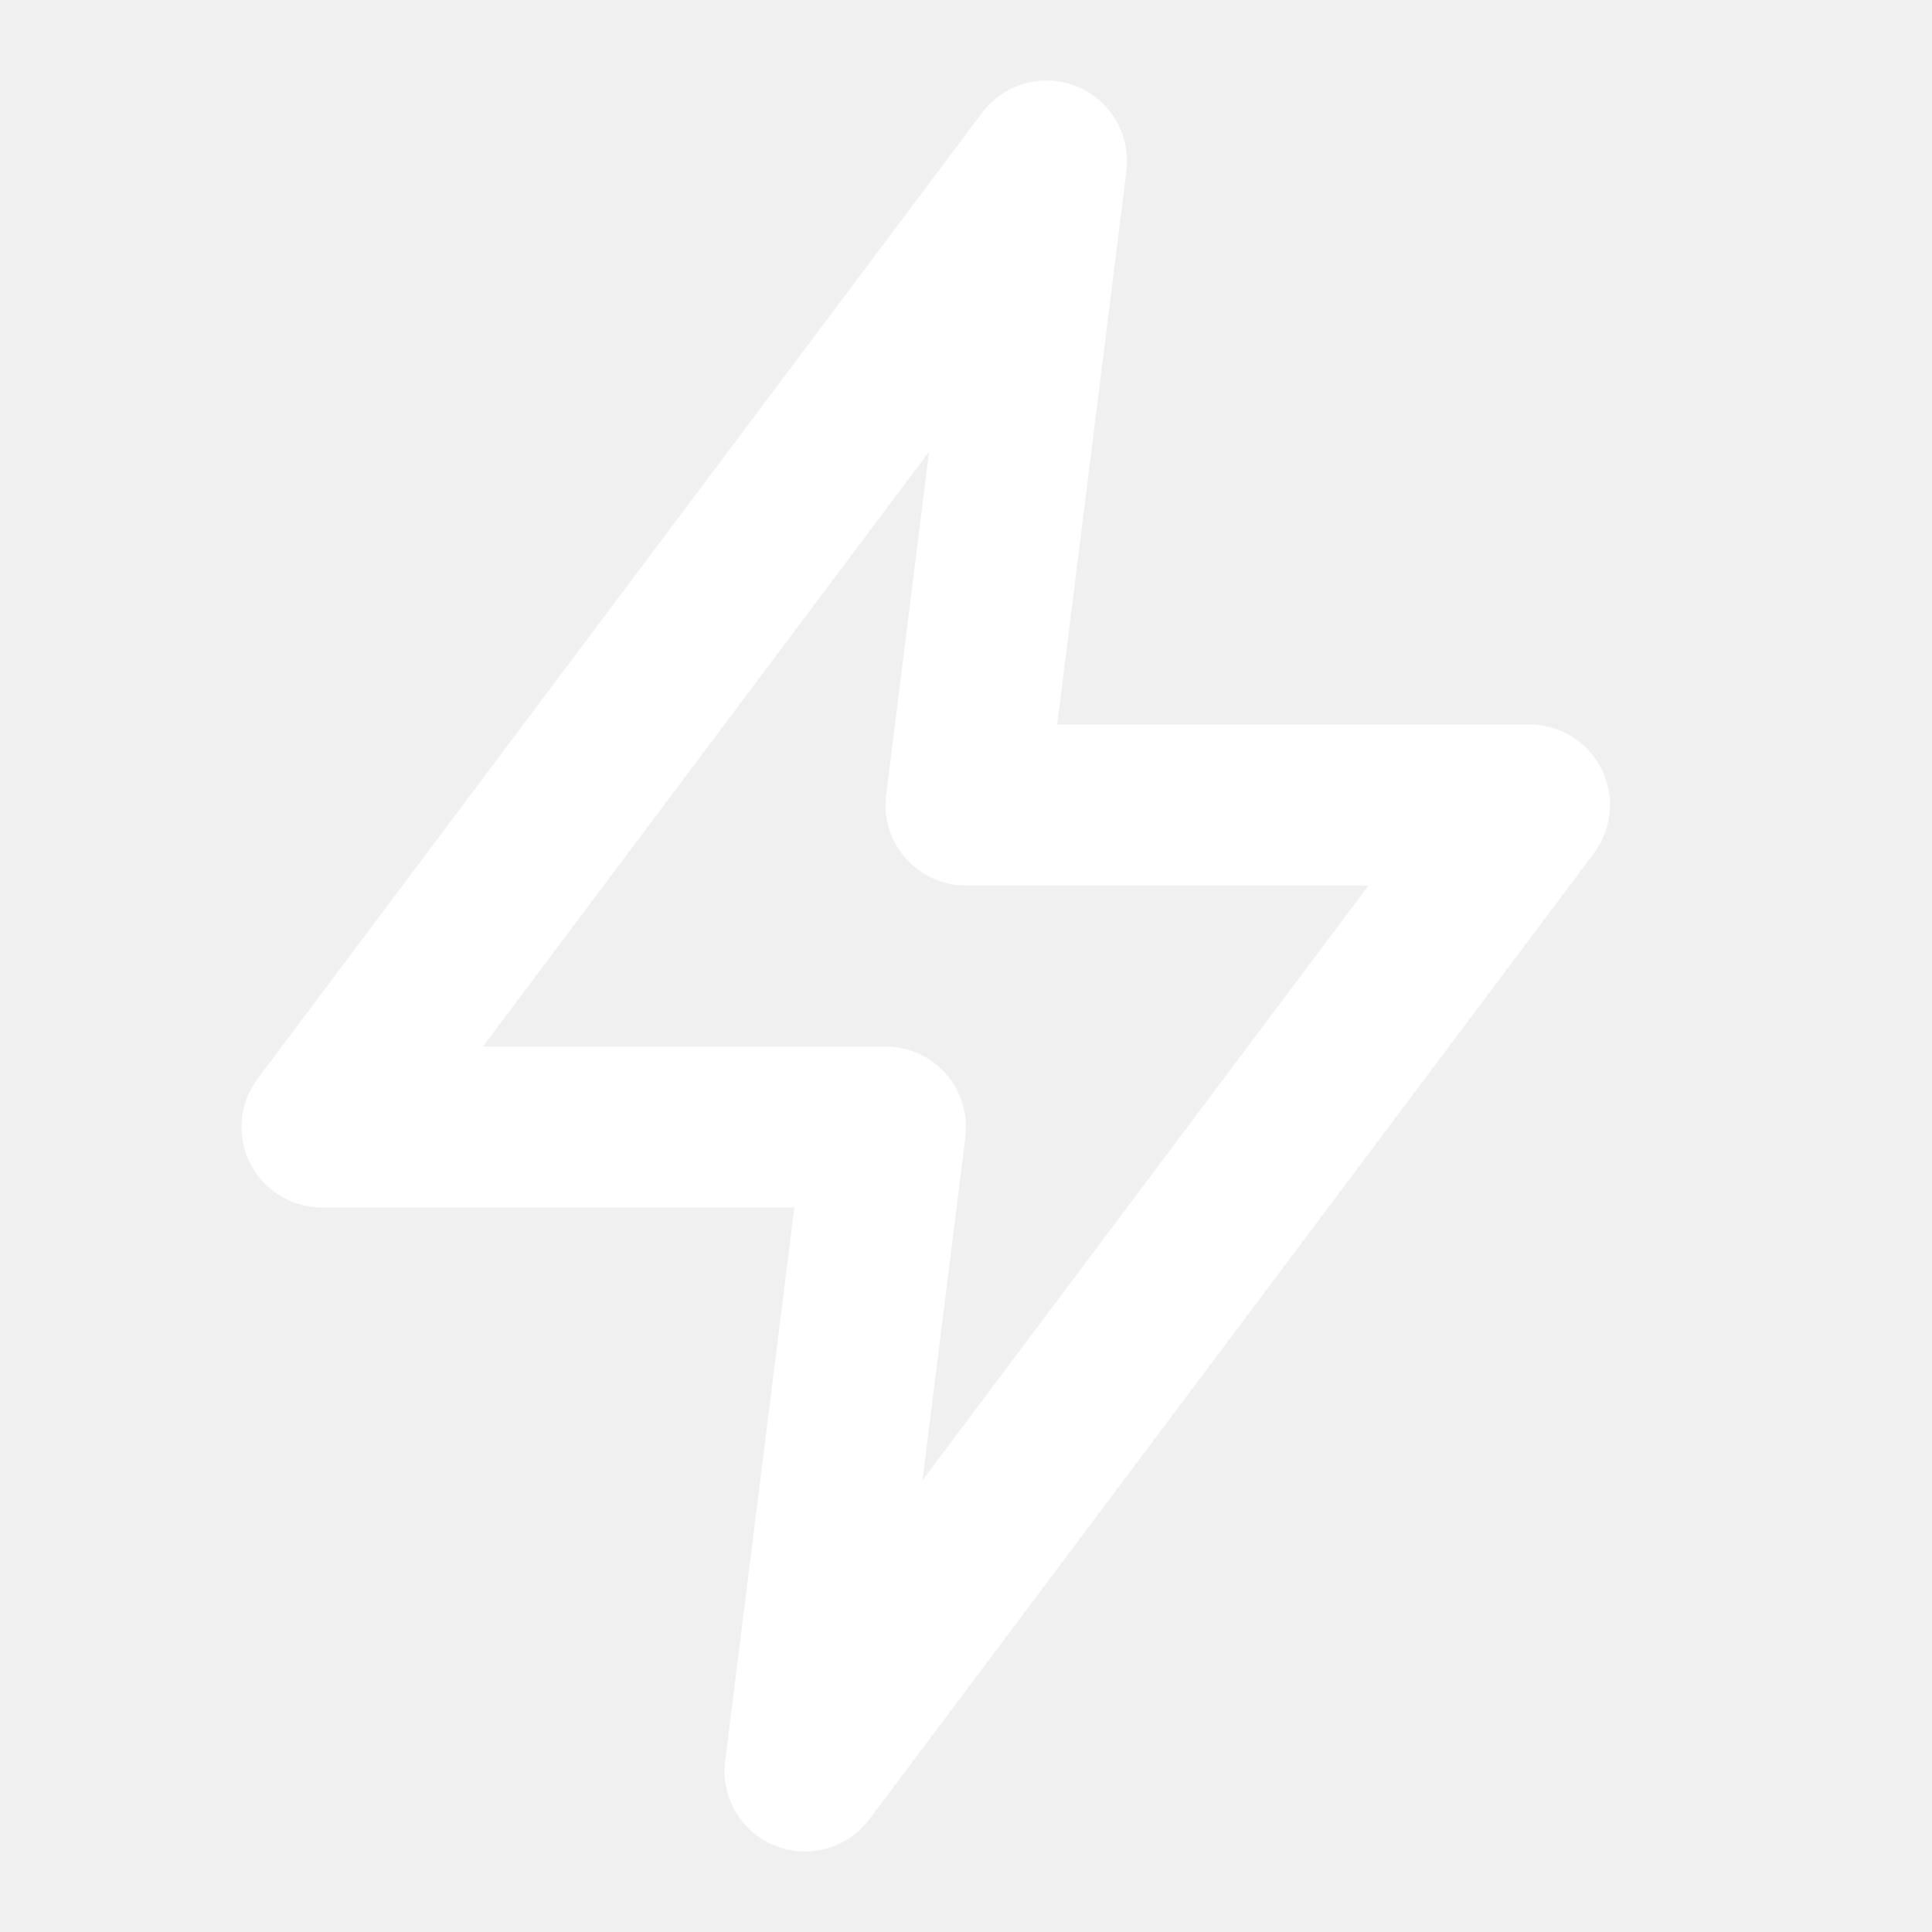
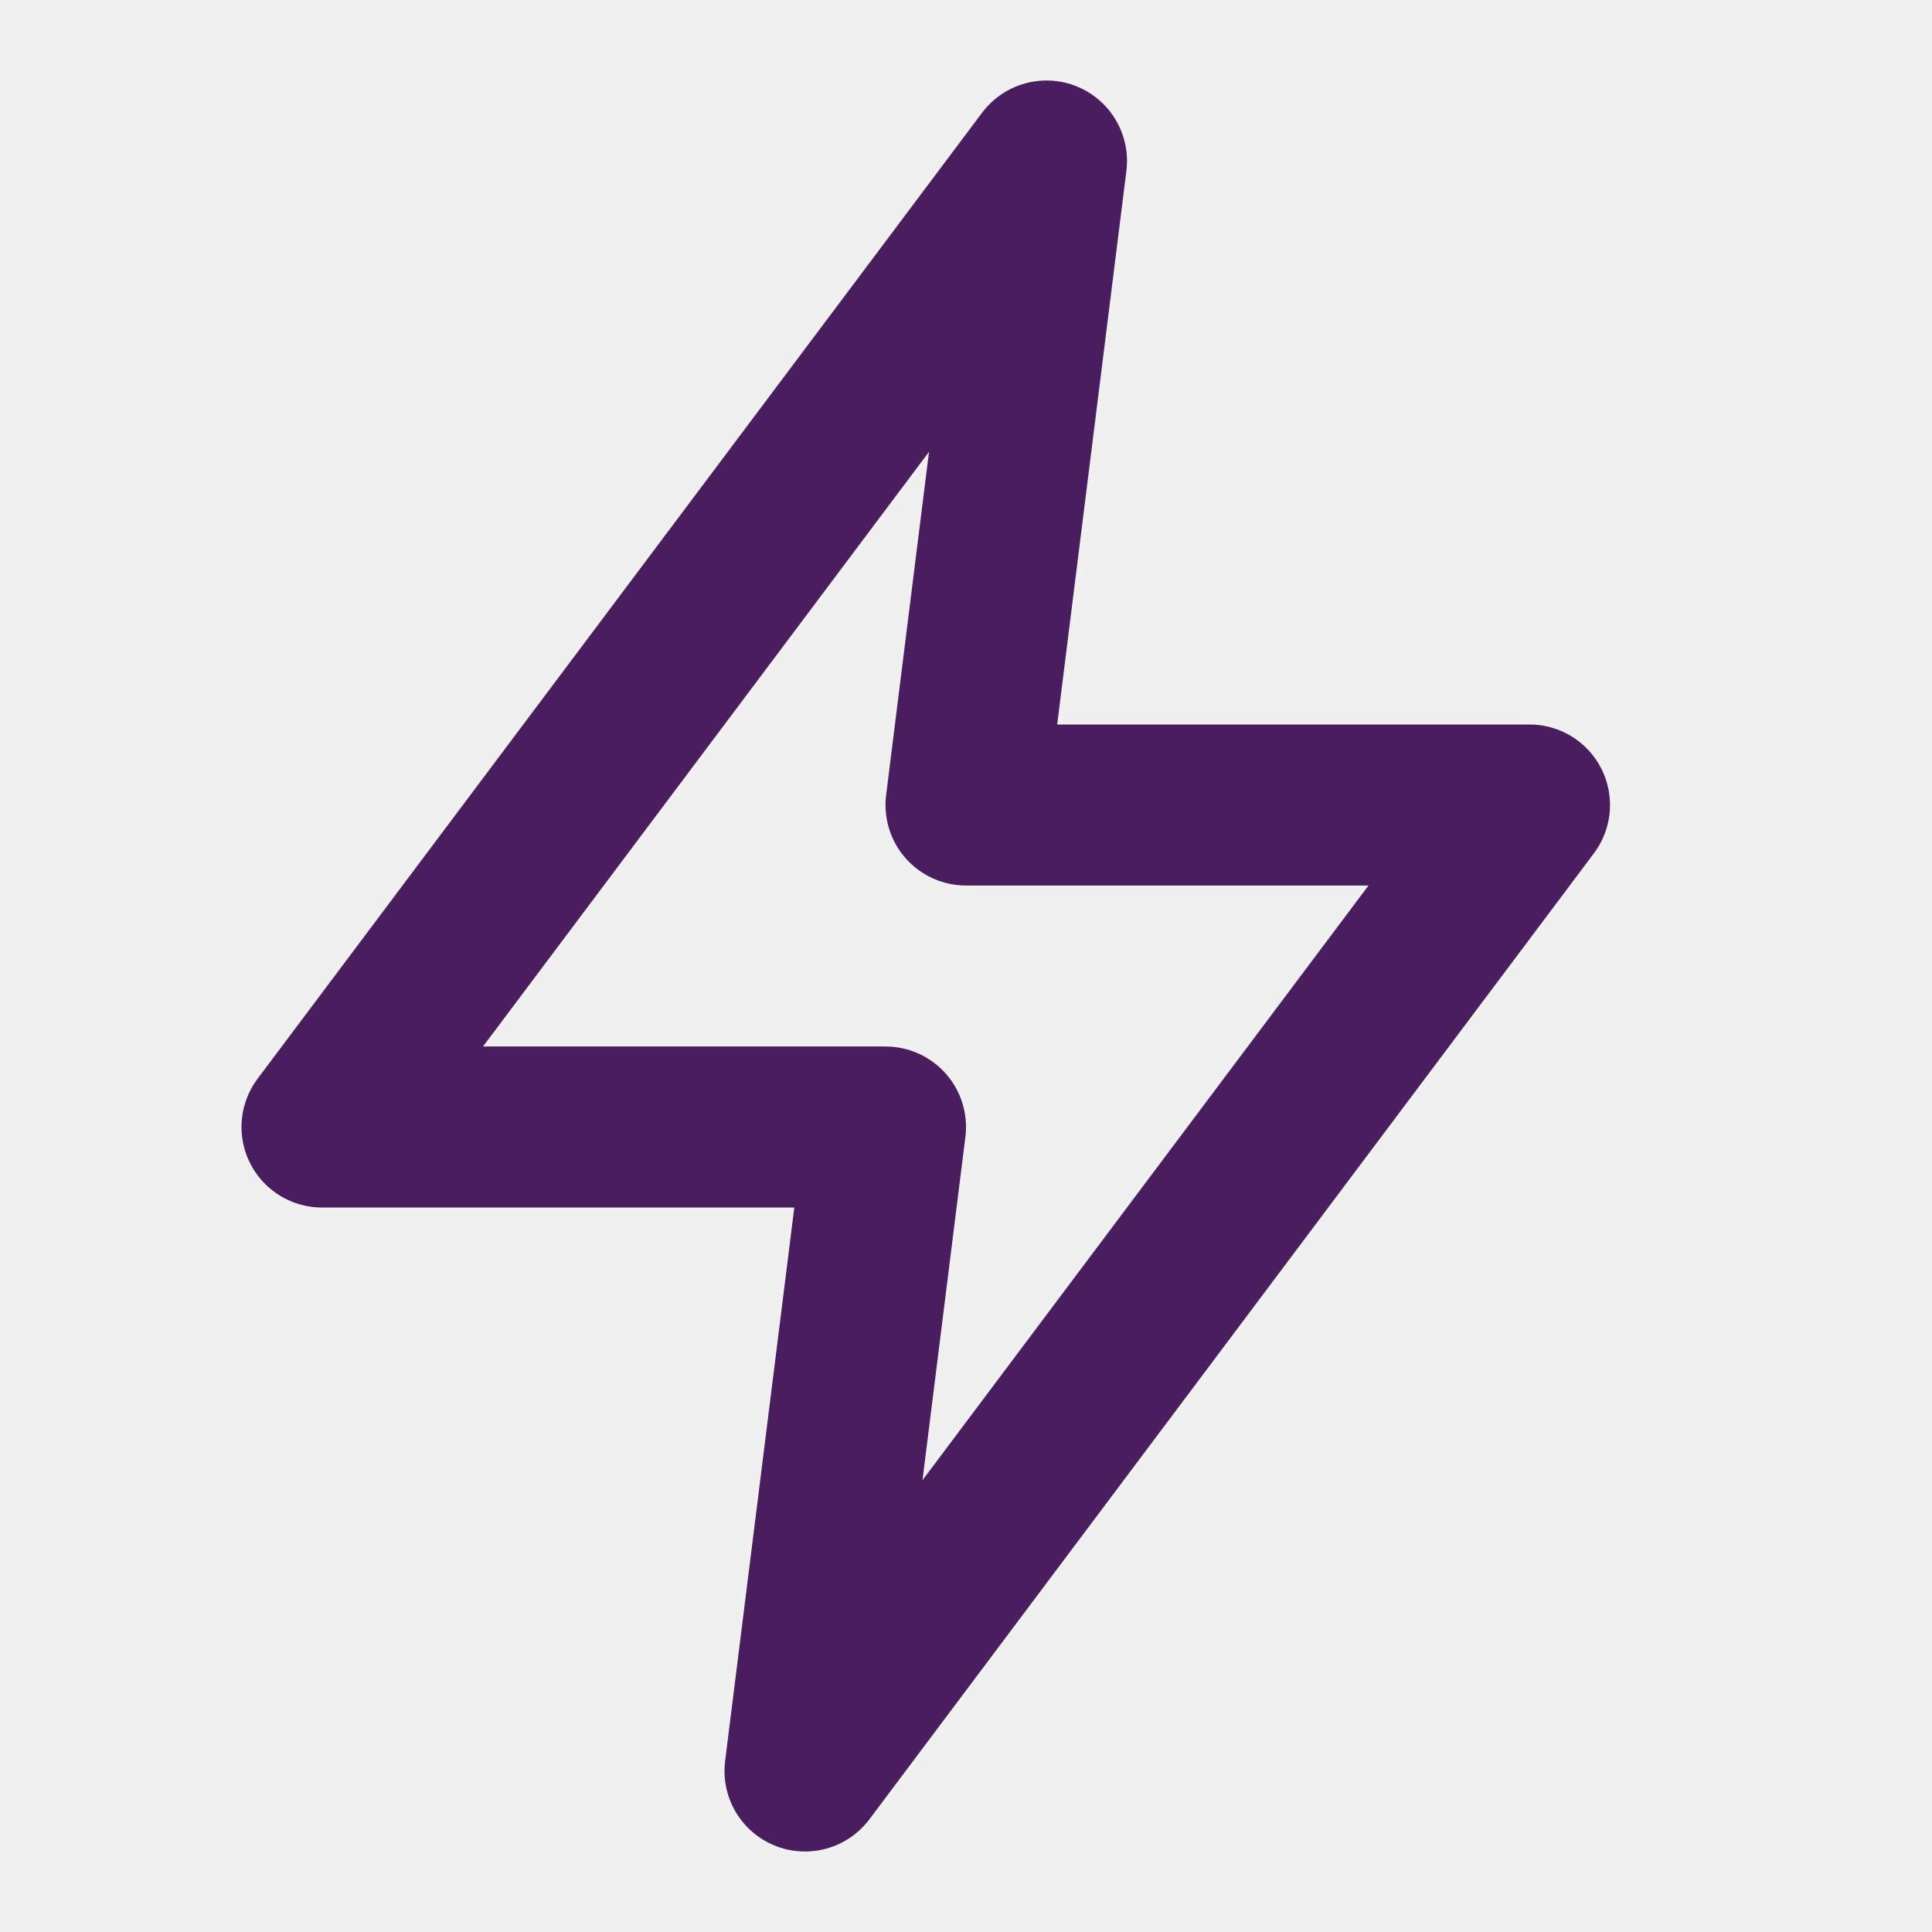
- <svg xmlns="http://www.w3.org/2000/svg" viewBox="0 0 24 24" fill="none" stroke="#fff" stroke-width="2" stroke-linecap="round" stroke-linejoin="round">
+ <svg xmlns="http://www.w3.org/2000/svg" viewBox="0 0 24 24" fill="none" stroke-width="2" stroke-linecap="round" stroke-linejoin="round" stroke="#4A1D5E">
  <path d="M13 2L4 14h7l-1 8 9-12h-7l1-8z" />
</svg>
